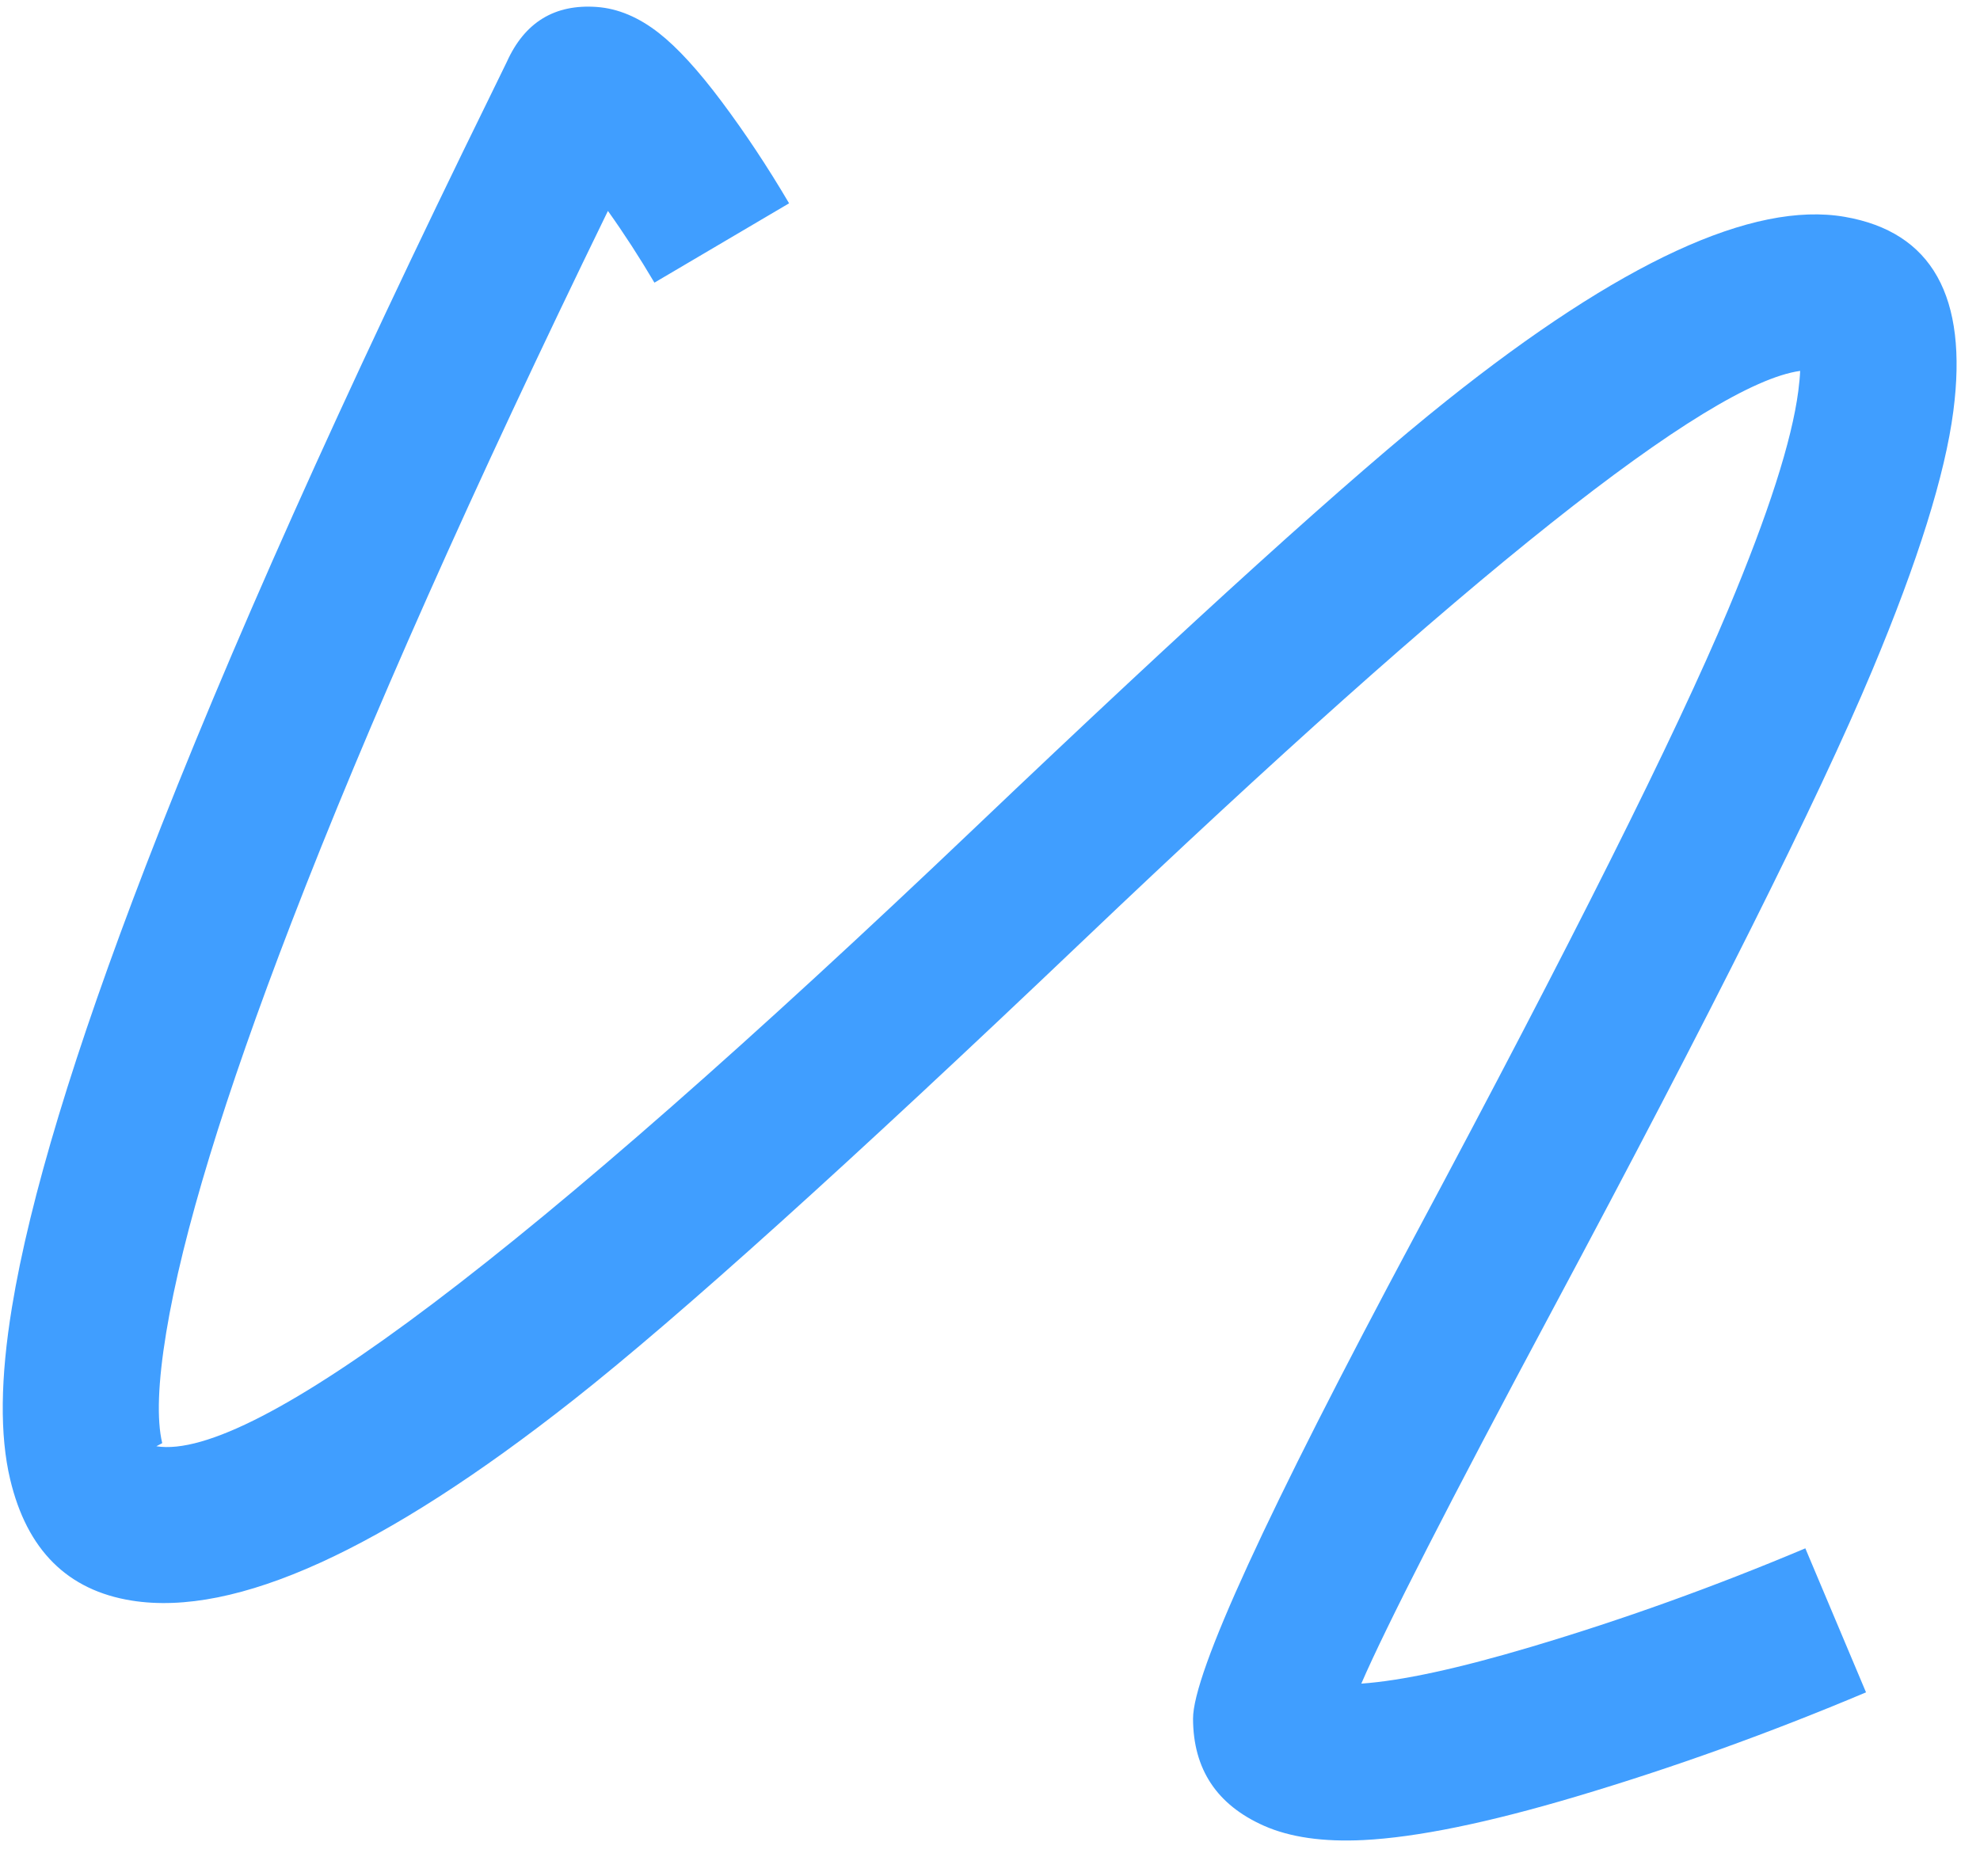
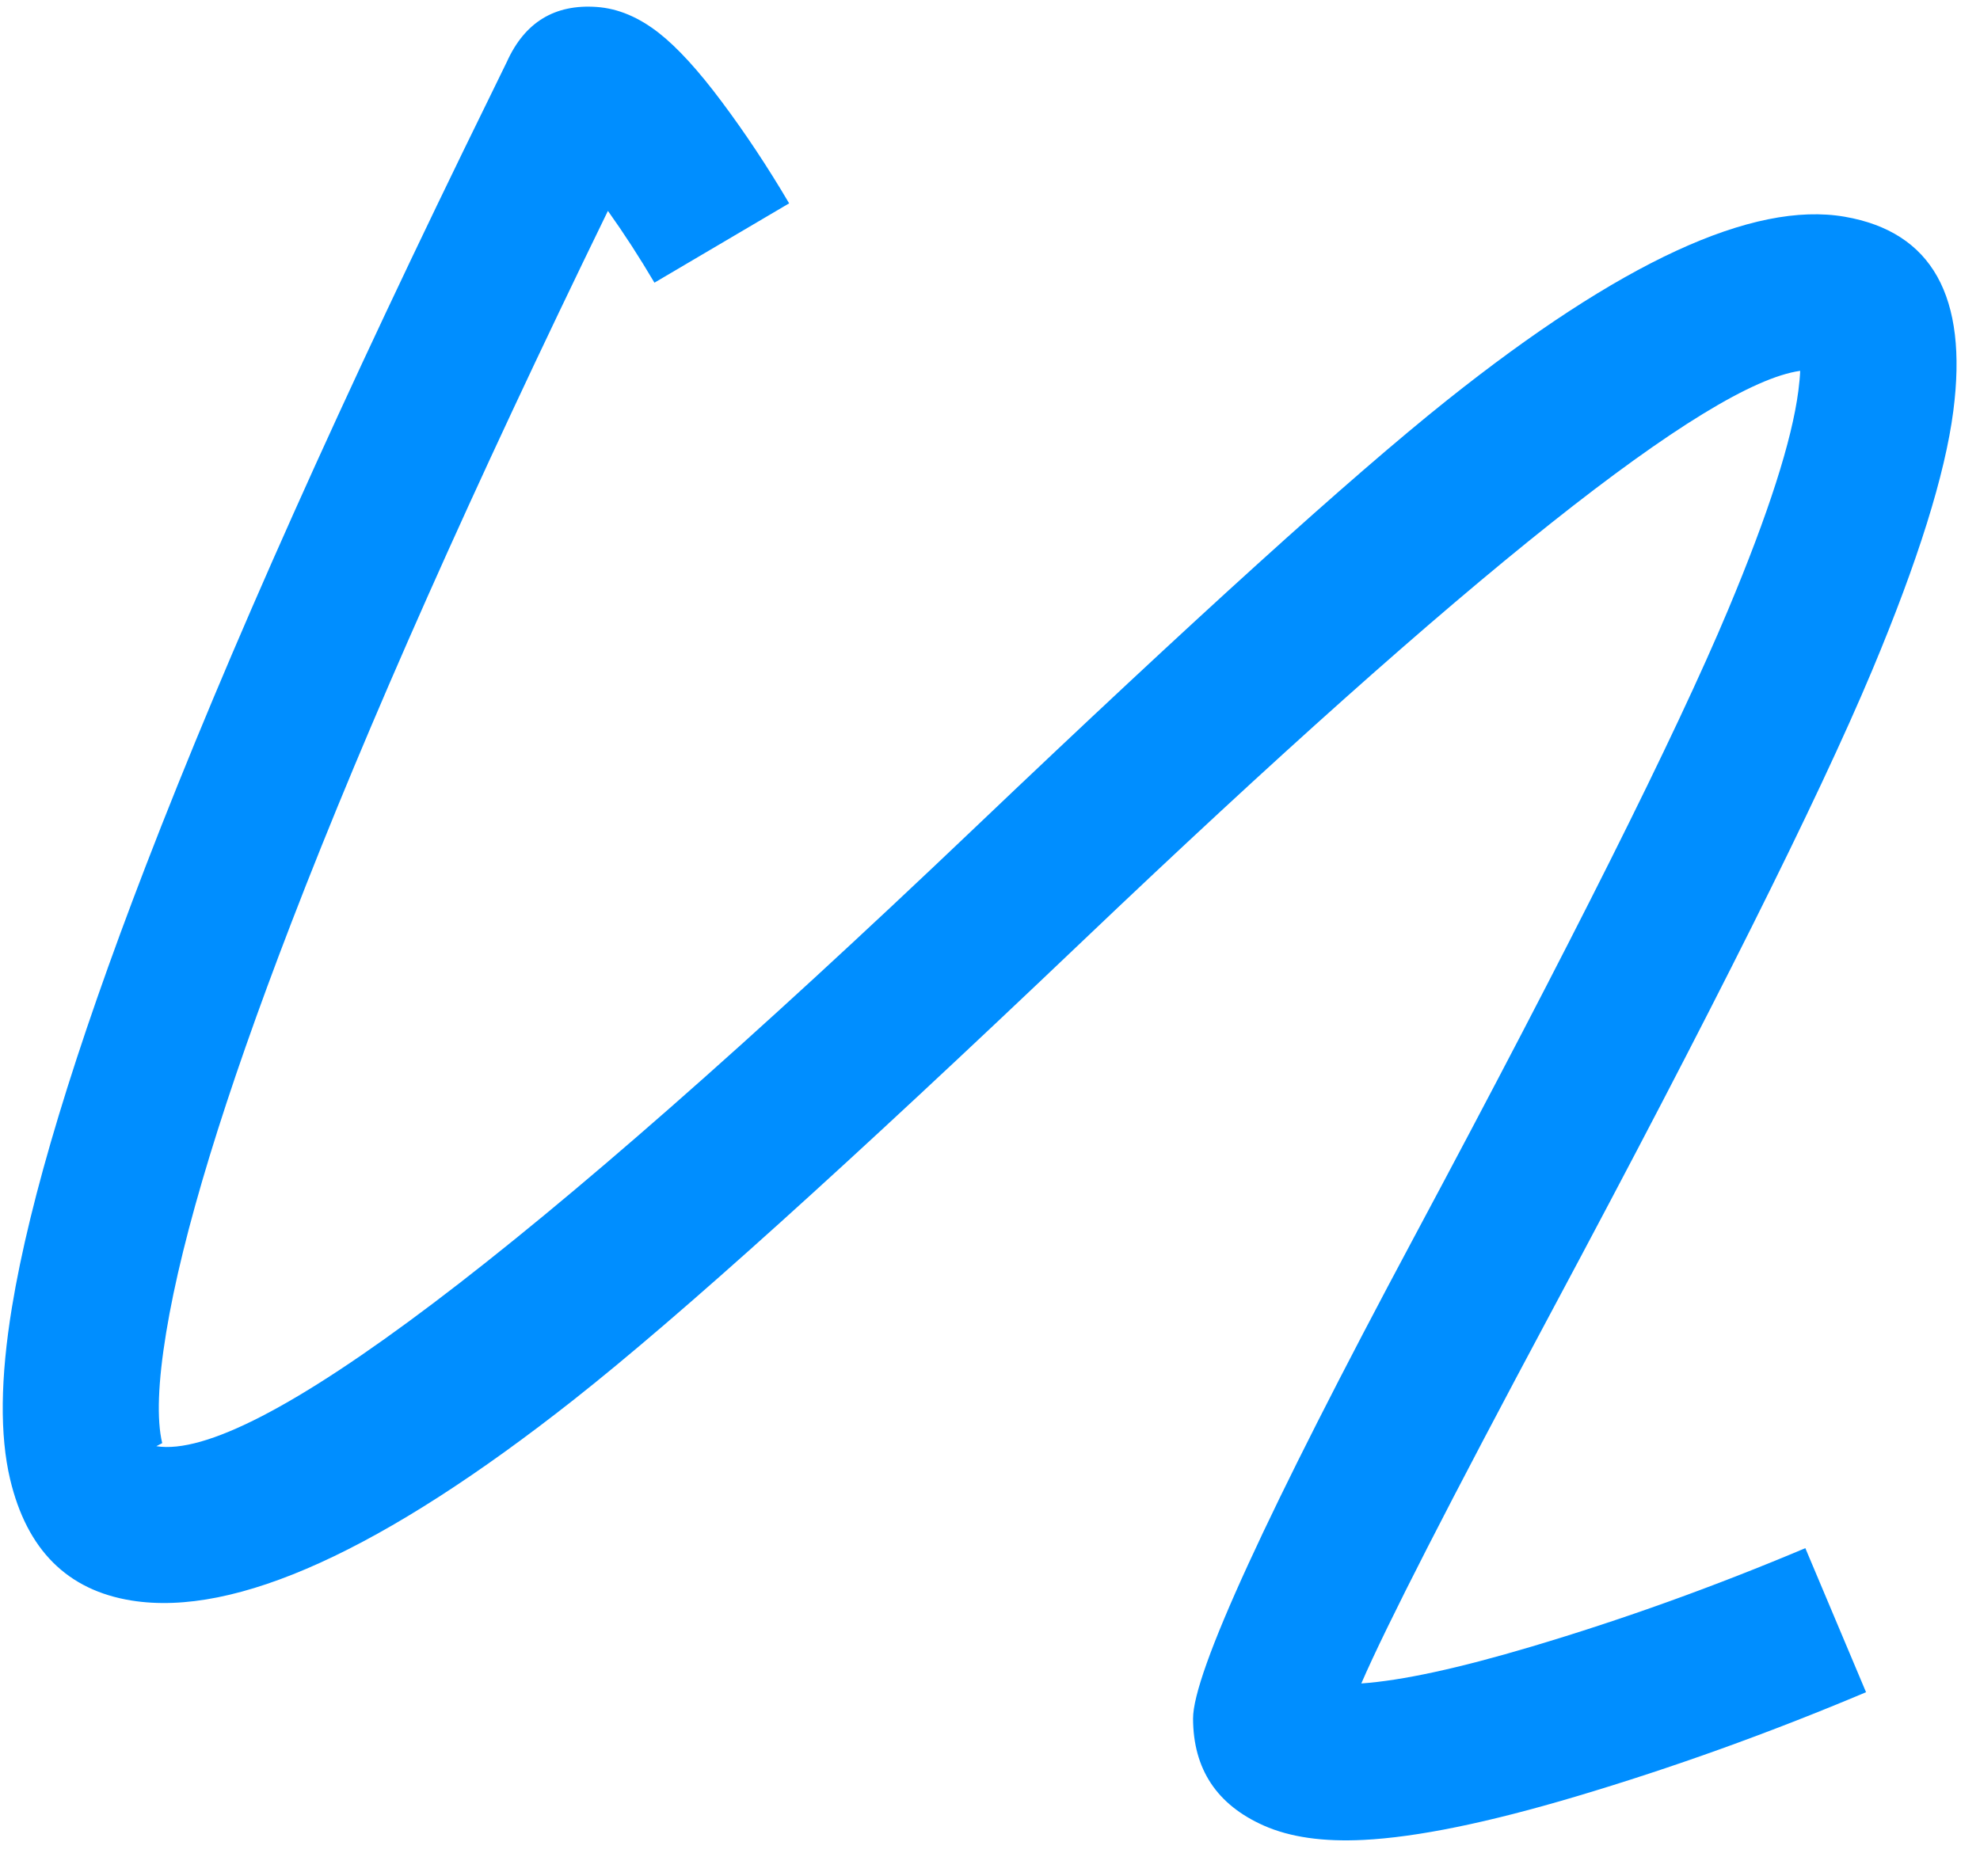
- <svg xmlns="http://www.w3.org/2000/svg" width="38" height="36" viewBox="0 0 38 36" shape-rendering="geometricPrecision">
-   <path d="M7.269 31.925Q7.699 31.255 8.216 30.585L5.842 28.751Q5.101 29.709 4.509 30.679Q3.925 31.636 3.736 32.283Q3.528 32.993 3.713 33.576Q4.082 34.735 5.332 34.789Q5.397 34.792 6.039 34.841Q15.683 35.576 22.246 35.491Q27.945 35.418 31.057 34.729Q33.072 34.283 34.133 33.536Q35.843 32.333 35.429 30.503Q34.762 27.552 28.696 24.058Q25.35 22.131 16.887 18.257Q2.966 11.886 1.622 9.54Q1.771 9.487 1.992 9.43Q3.388 9.071 6.399 9.121Q10.286 9.185 19.8 10.242Q28.76 11.238 29.97 10.75Q31.317 10.206 31.372 8.724Q31.402 7.904 30.917 6.847Q30.275 5.451 28.629 3.372Q26.825 1.093 24.703 -1.054L22.569 1.054Q24.575 3.085 26.277 5.235Q27.636 6.95 28.145 8.002Q26.344 7.951 20.132 7.261Q10.476 6.187 6.448 6.121Q3.033 6.065 1.245 6.524Q-1.971 7.35 -1.441 9.845Q-0.884 12.468 4.67 15.626Q7.719 17.36 15.638 20.985Q31.882 28.419 32.503 31.165L32.406 31.083Q31.837 31.484 30.408 31.8Q27.598 32.422 22.208 32.492Q16.119 32.57 7.269 31.925Z" stroke-dasharray="" stroke-linecap="butt" stroke-linejoin="miter" stroke-width="3" shape-rendering="geometricPrecision" fill="#409EFF" transform="matrix(-0.3713906 0.9284767 -0.9284767 -0.3713906 44.00844 9.156154)" fill-rule="evenodd" />
+ <svg xmlns="http://www.w3.org/2000/svg" width="38" height="36" shape-rendering="geometricPrecision">
+   <g>
+     <path id="svg_1" fill-rule="evenodd" fill="#008eff" shape-rendering="geometricPrecision" stroke-width="3" d="m11.668,4.049q0.462,0.648 0.892,1.377l2.585,-1.523q-0.615,-1.044 -1.296,-1.954q-0.671,-0.898 -1.201,-1.314q-0.582,-0.457 -1.192,-0.501q-1.213,-0.088 -1.728,1.052q-0.027,0.059 -0.311,0.637q-4.264,8.681 -6.623,14.807q-2.048,5.319 -2.565,8.463q-0.334,2.037 -0.035,3.3q0.483,2.034 2.335,2.329q2.988,0.477 8.485,-3.857q3.032,-2.391 9.772,-8.811q11.085,-10.559 13.763,-10.936q-0.006,0.158 -0.035,0.384q-0.185,1.429 -1.35,4.207q-1.503,3.585 -6.019,12.026q-4.252,7.949 -4.248,9.253q0.005,1.454 1.36,2.054q0.751,0.333 1.912,0.274q1.535,-0.077 4.076,-0.833q2.786,-0.829 5.568,-2.002l-1.165,-2.765q-2.63,1.109 -5.259,1.891q-2.097,0.624 -3.263,0.706q0.716,-1.653 3.664,-7.164q4.583,-8.566 6.14,-12.281q1.321,-3.151 1.558,-4.98q0.427,-3.293 -2.085,-3.728q-2.642,-0.457 -7.638,3.527q-2.742,2.187 -9.049,8.194q-12.935,12.321 -15.715,11.878l0.112,-0.059q-0.161,-0.678 0.076,-2.121q0.466,-2.84 2.404,-7.871q2.188,-5.682 6.074,-13.66z" />
+   </g>
</svg>
